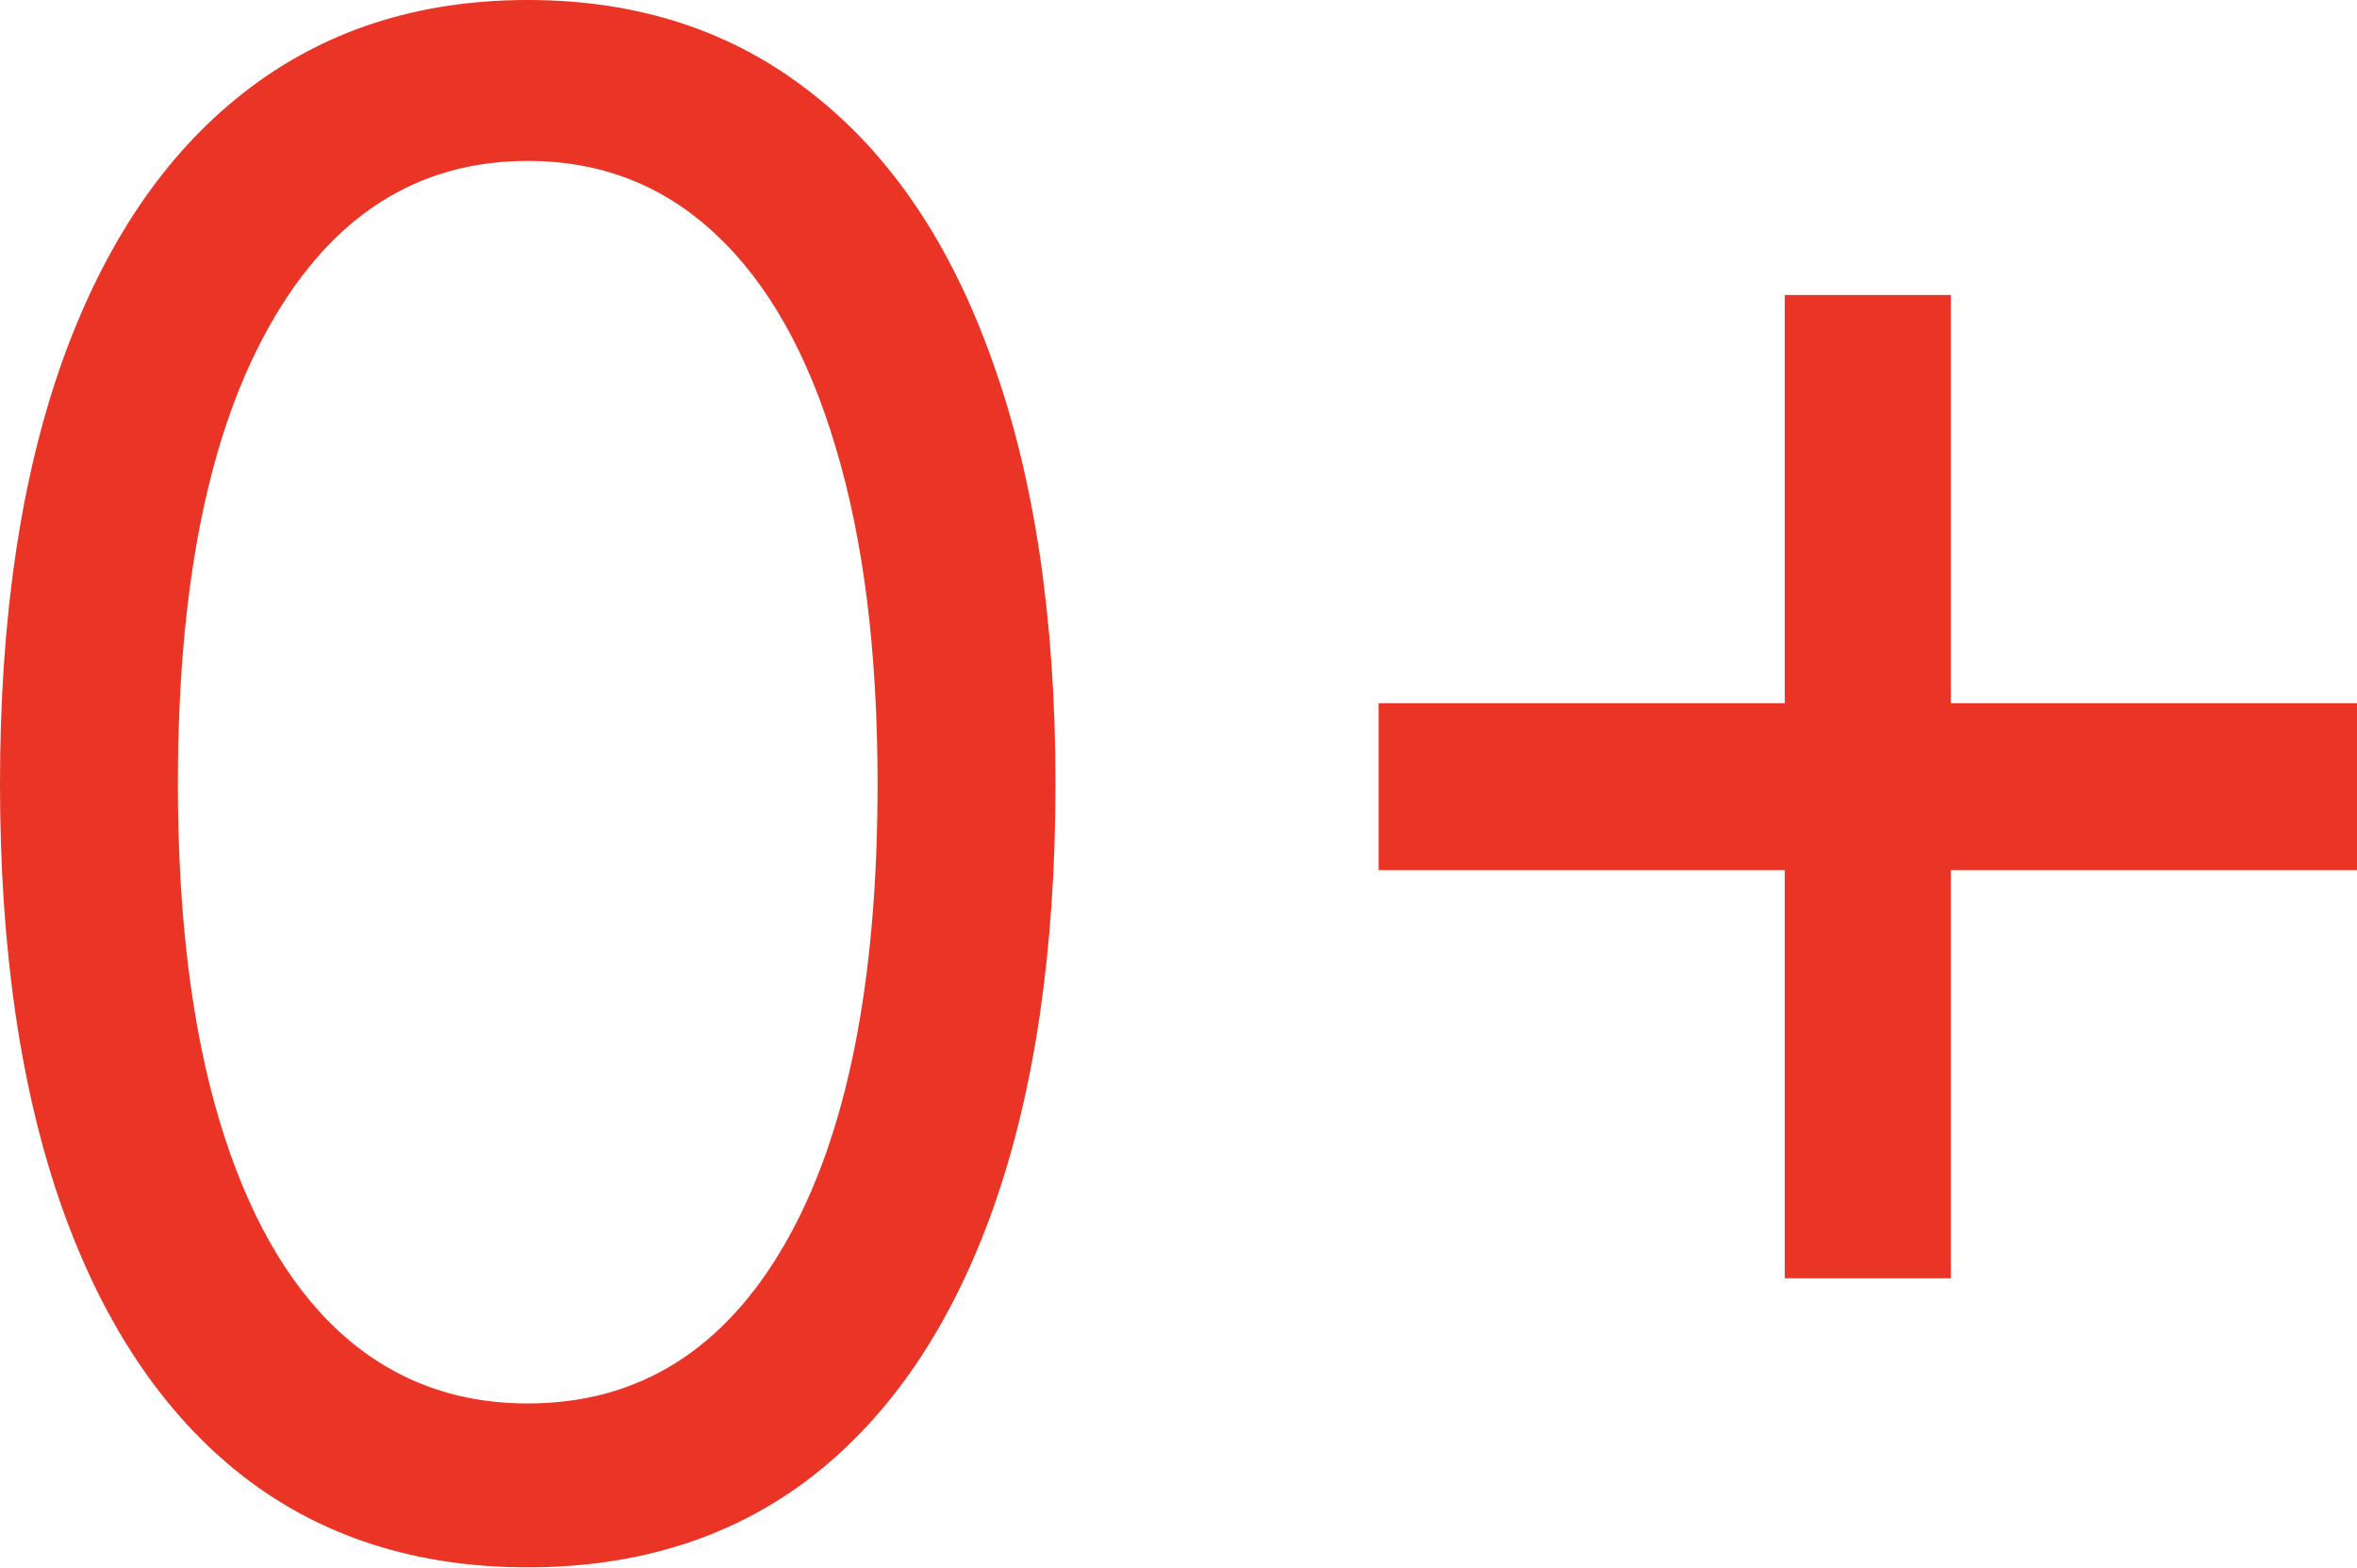
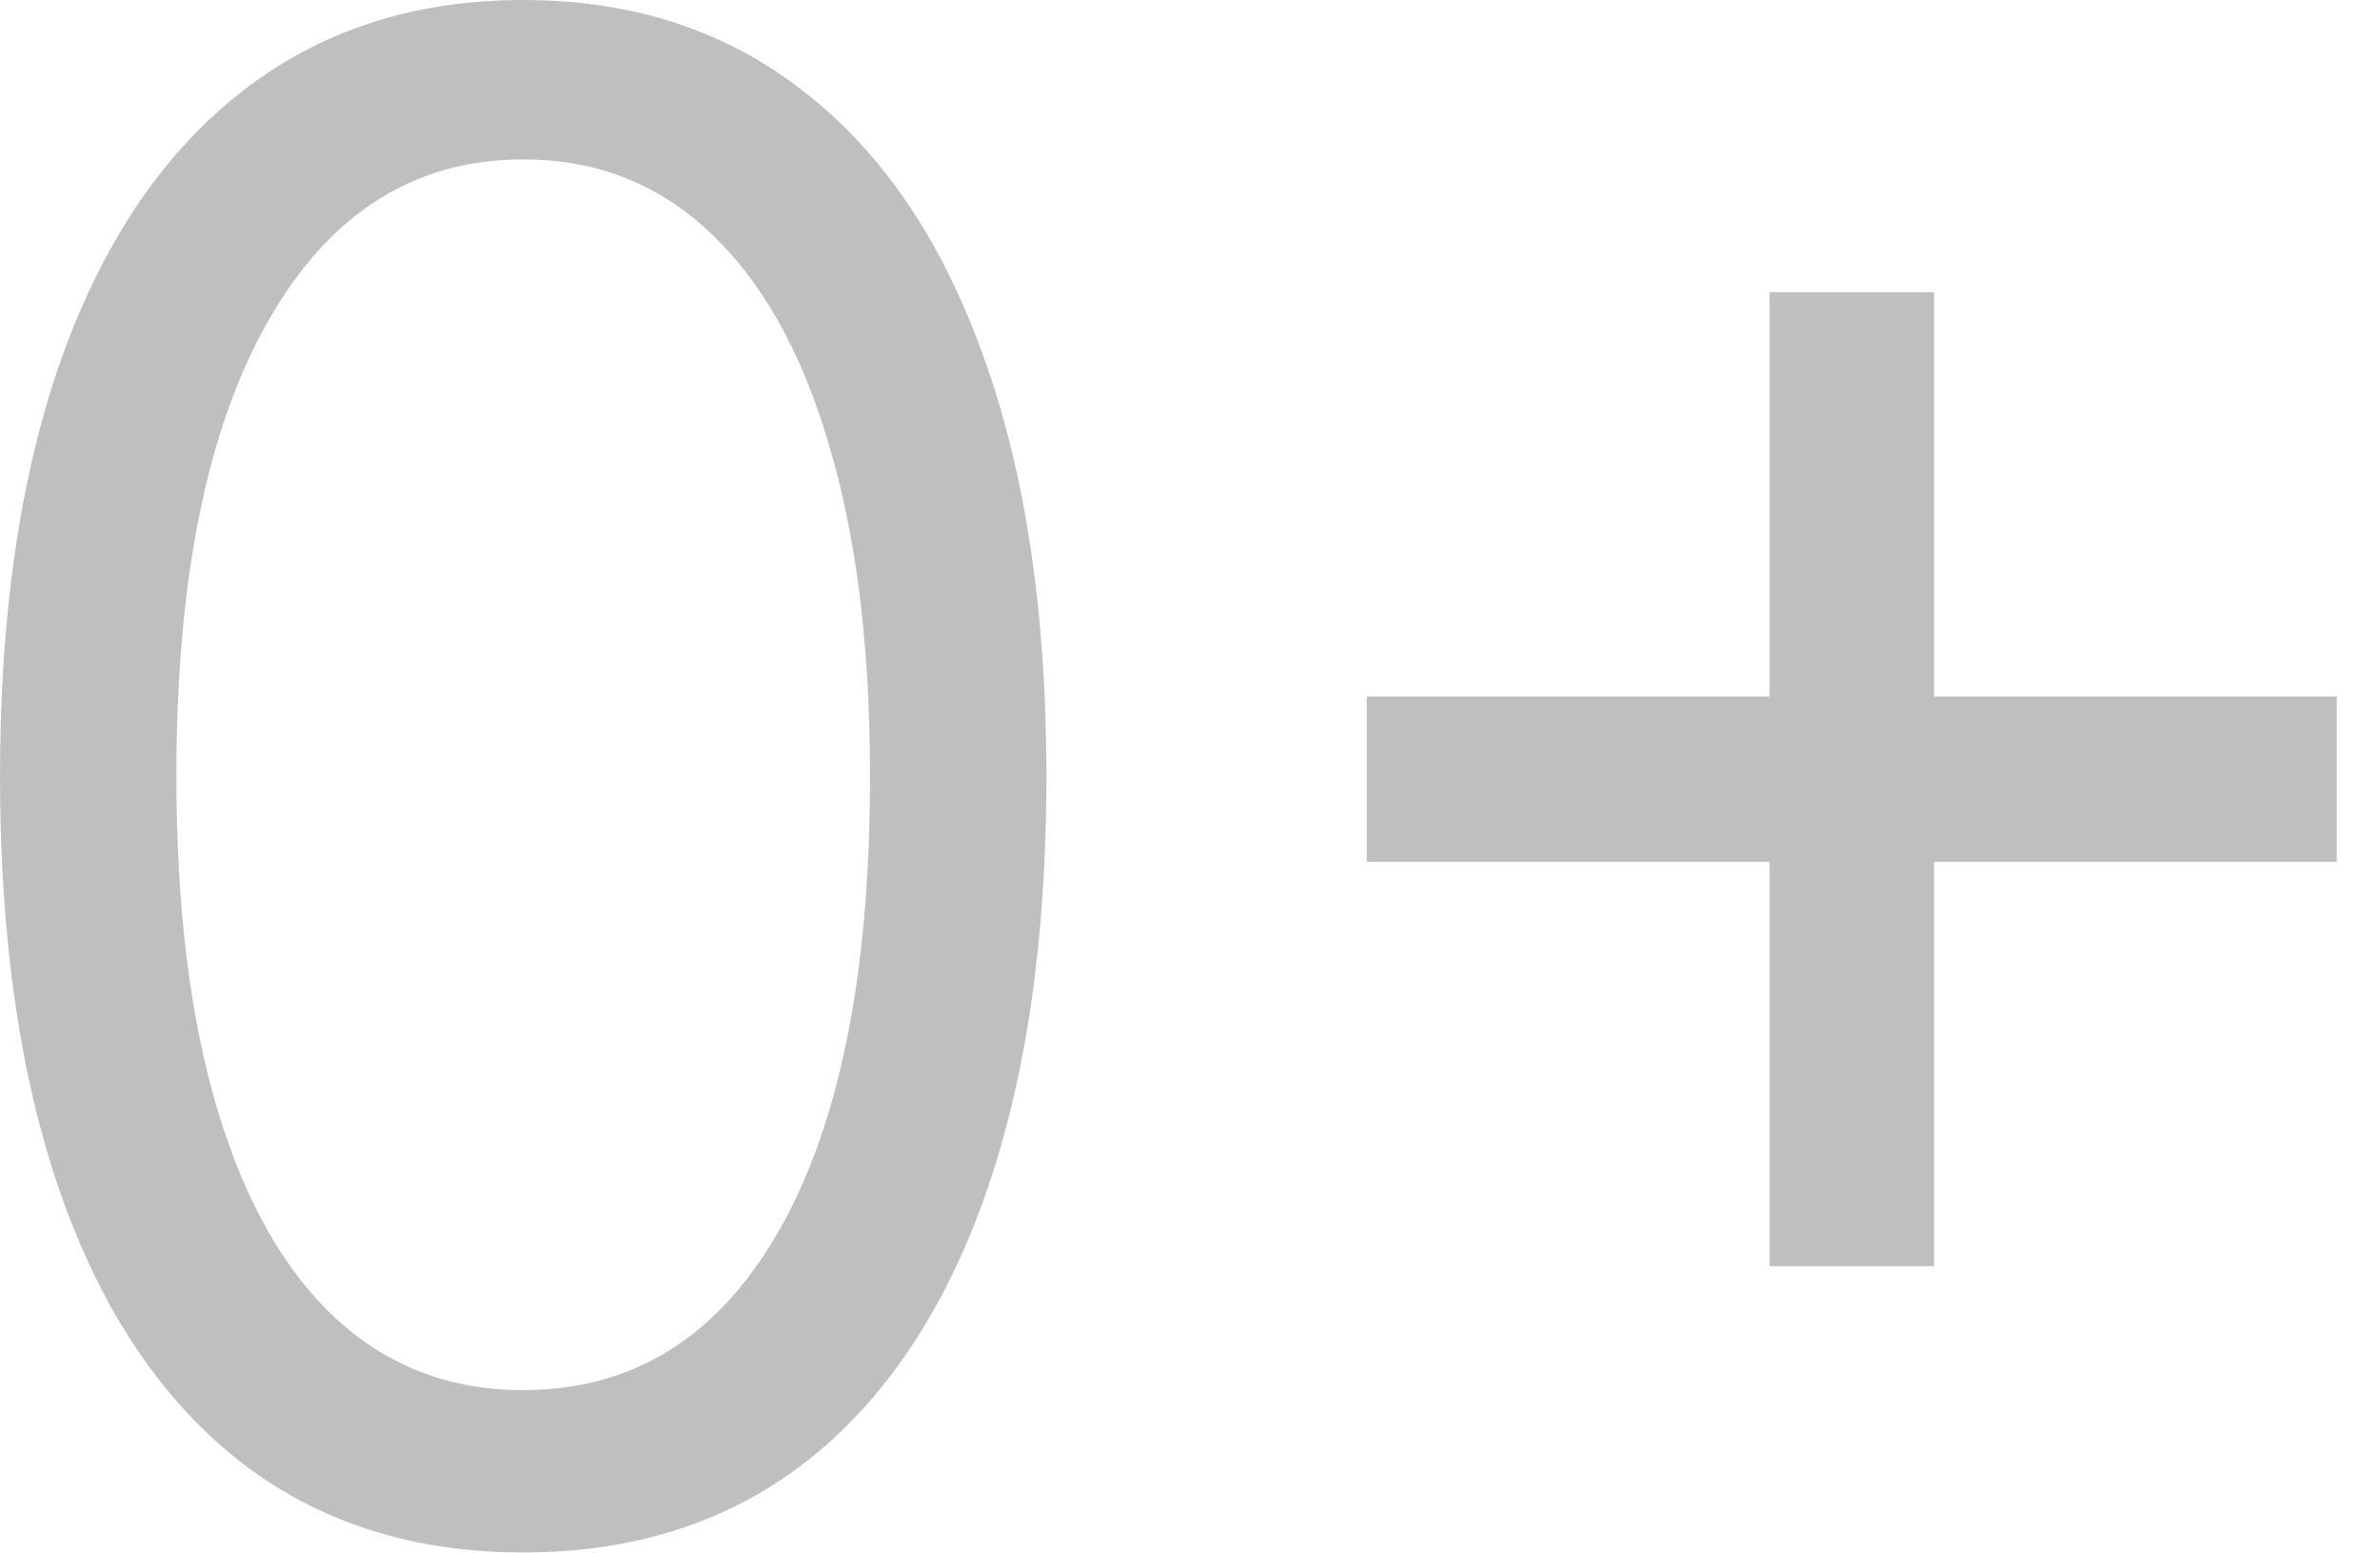
- <svg xmlns="http://www.w3.org/2000/svg" width="191" height="127" viewBox="0 0 191 127" fill="none">
-   <path d="M42.765 127C33.715 127 26.007 124.525 19.641 119.576C13.274 114.586 8.409 107.362 5.045 97.906C1.682 88.409 0 76.94 0 63.5C0 50.14 1.682 38.732 5.045 29.275C8.449 19.778 13.334 12.535 19.701 7.545C26.107 2.515 33.795 0 42.765 0C51.734 0 59.402 2.515 65.769 7.545C72.176 12.535 77.061 19.778 80.424 29.275C83.828 38.732 85.53 50.14 85.53 63.5C85.53 76.94 83.848 88.409 80.484 97.906C77.121 107.362 72.256 114.586 65.889 119.576C59.522 124.525 51.814 127 42.765 127ZM42.765 113.721C51.734 113.721 58.702 109.375 63.667 100.683C68.632 91.99 71.115 79.596 71.115 63.5C71.115 52.796 69.973 43.681 67.691 36.156C65.448 28.631 62.205 22.897 57.961 18.953C53.756 15.01 48.691 13.038 42.765 13.038C33.876 13.038 26.928 17.444 21.923 26.257C16.918 35.03 14.415 47.444 14.415 63.5C14.415 74.204 15.536 83.299 17.779 90.783C20.021 98.268 23.244 103.962 27.449 107.865C31.693 111.769 36.798 113.721 42.765 113.721Z" fill="#EA3426" />
-   <path d="M144.631 103.58V23.903H158.086V103.58H144.631ZM111.717 70.502V56.981H191V70.502H111.717Z" fill="#EA3426" />
+ <svg xmlns="http://www.w3.org/2000/svg" width="46" height="30" viewBox="0 0 46 30" fill="none">
+   <path d="M10.112 30C7.972 30 6.15 29.415 4.644 28.246C3.139 27.067 1.988 25.361 1.193 23.127C0.398 20.884 0 18.175 0 15C0 11.844 0.398 9.149 1.193 6.915C1.998 4.672 3.153 2.961 4.659 1.782C6.173 0.594 7.991 0 10.112 0C12.233 0 14.046 0.594 15.552 1.782C17.067 2.961 18.222 4.672 19.017 6.915C19.822 9.149 20.225 11.844 20.225 15C20.225 18.175 19.827 20.884 19.032 23.127C18.236 25.361 17.086 27.067 15.58 28.246C14.075 29.415 12.252 30 10.112 30ZM10.112 26.863C12.233 26.863 13.881 25.837 15.055 23.783C16.229 21.73 16.816 18.802 16.816 15C16.816 12.472 16.546 10.318 16.006 8.541C15.476 6.763 14.709 5.409 13.706 4.477C12.711 3.546 11.514 3.08 10.112 3.08C8.01 3.08 6.368 4.121 5.184 6.202C4 8.275 3.409 11.207 3.409 15C3.409 17.529 3.674 19.677 4.204 21.445C4.734 23.213 5.496 24.558 6.491 25.48C7.494 26.402 8.702 26.863 10.112 26.863Z" fill="#BFBFBF" />
+   <path d="M34.2 24.468V5.646H37.382V24.468H34.2ZM26.417 16.654V13.46H45.165V16.654H26.417Z" fill="#BFBFBF" />
</svg>
